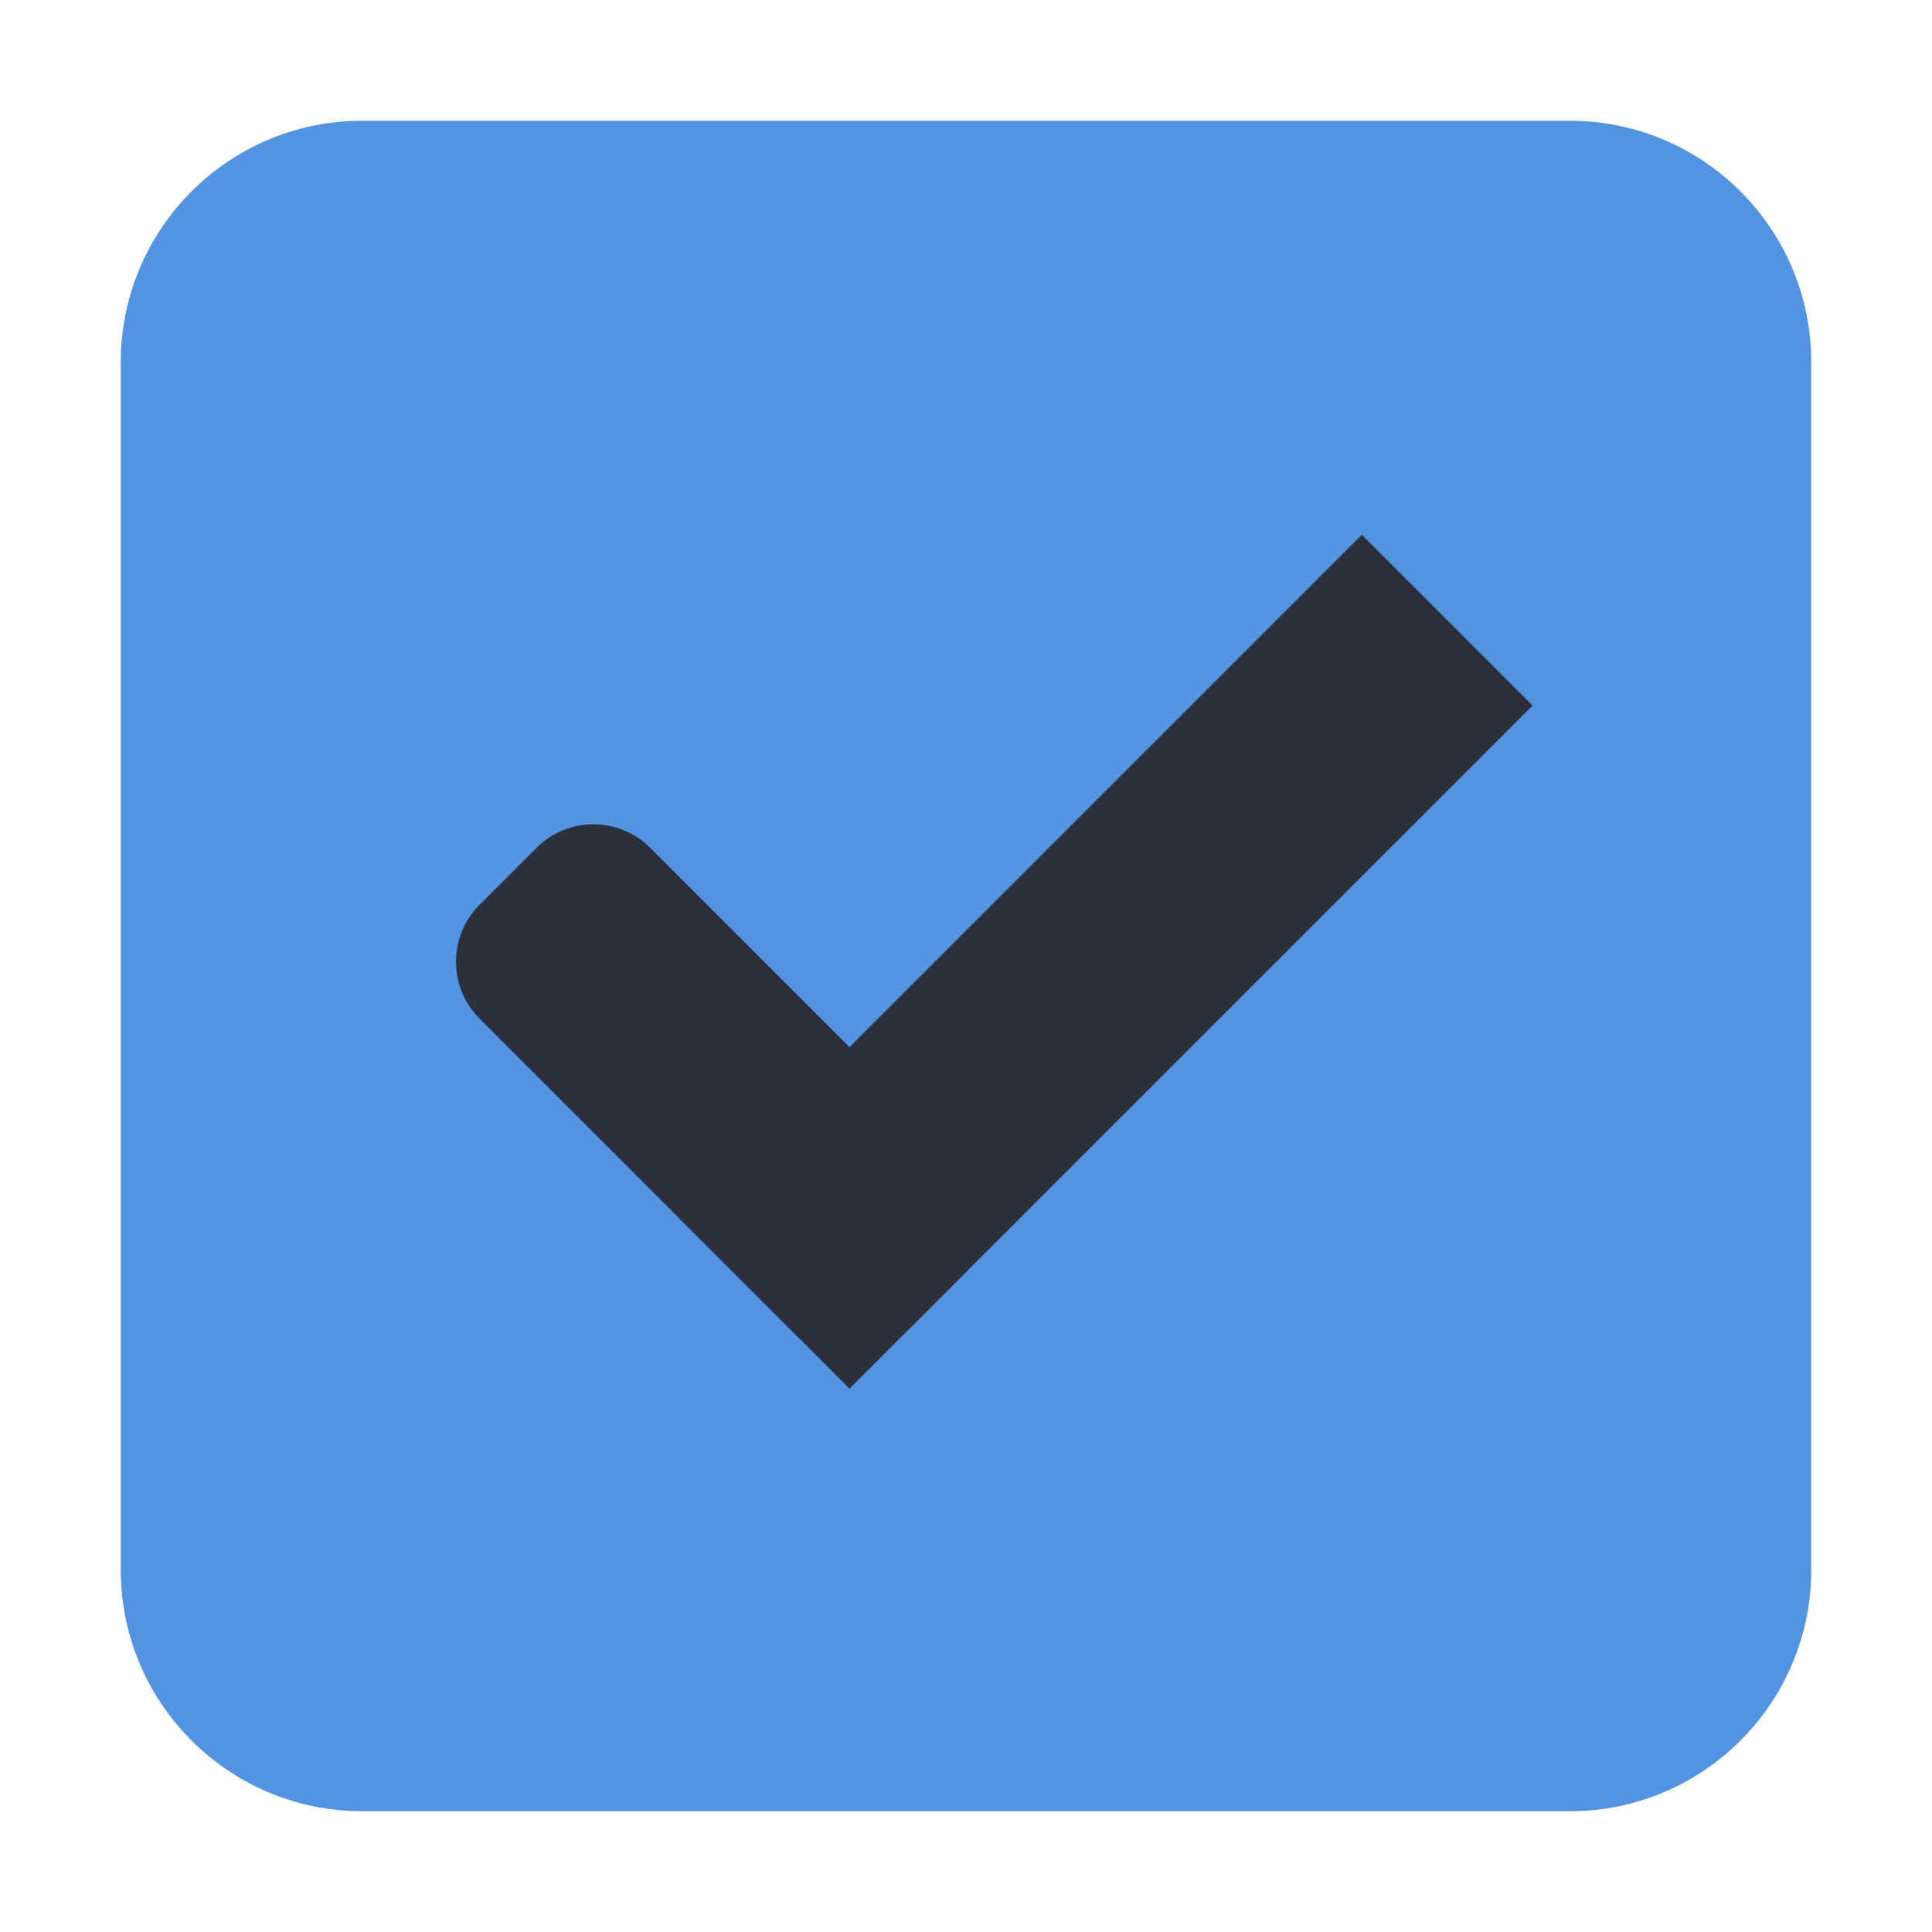
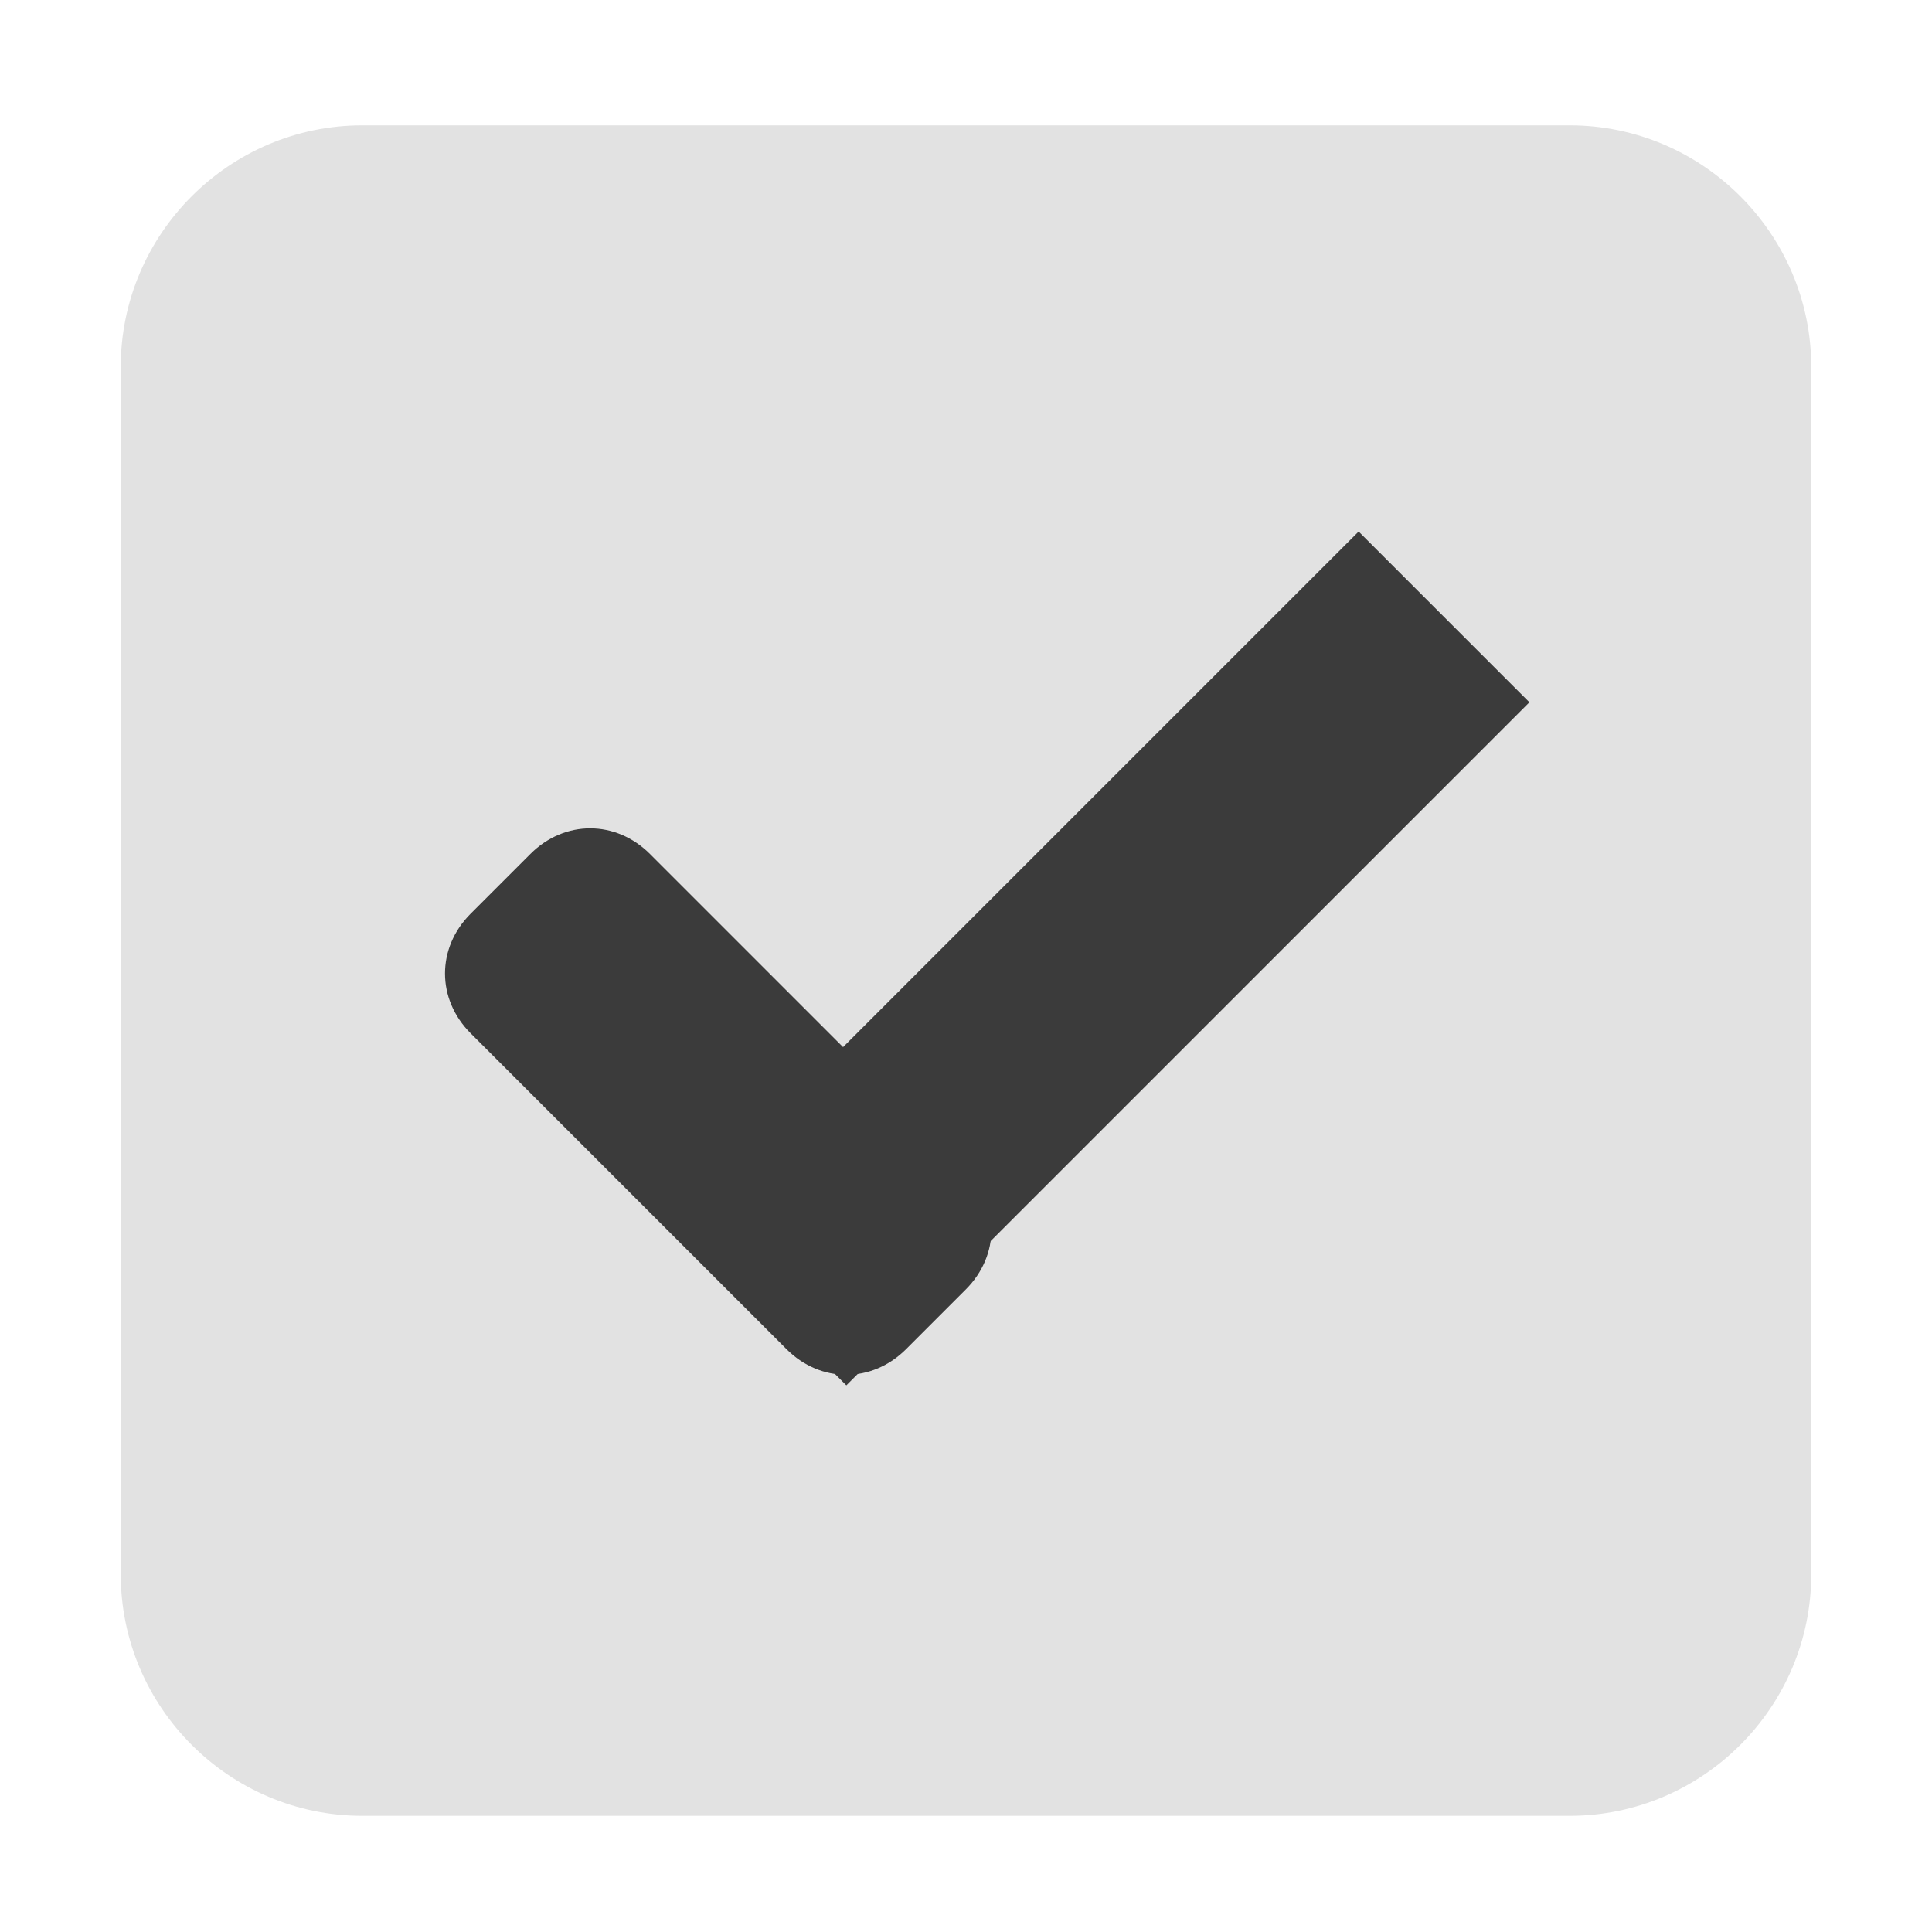
- <svg xmlns="http://www.w3.org/2000/svg" width="16" height="16" id="svg2" version="1.1">
-   <defs id="defs4">
-     <linearGradient id="linearGradient3768-6">
-       <stop style="stop-color:#0f0f0f;stop-opacity:1;" offset="0" id="stop3770-6" />
-       <stop id="stop3778-2" offset="0.078" style="stop-color:#171717;stop-opacity:1;" />
-       <stop style="stop-color:#171717;stop-opacity:1;" offset="0.974" id="stop3774-0" />
-       <stop style="stop-color:#1b1b1b;stop-opacity:1;" offset="1" id="stop3776-1" />
-     </linearGradient>
-   </defs>
+ <svg xmlns="http://www.w3.org/2000/svg" version="1.1" id="svg2" x="0px" y="0px" viewBox="0 0 16 16" style="enable-background:new 0 0 16 16;" xml:space="preserve">
+   <style type="text/css">
+ 	.st0{fill:none;}
+ 	.st1{fill:#E2E2E2;}
+ 	.st2{opacity:0.85;}
+ 	.st3{fill:#3B3B3B;}
+ 	.st4{fill:#EEEEEE;fill-opacity:0;}
+ </style>
  <g id="layer1" transform="translate(0,-1036.362)">
-     <g transform="translate(-36,1036)" style="display:inline;opacity:1" id="checkbox-checked-dark">
-       <g id="checkbox-unchecked-5-59" style="display:inline" transform="translate(19,0)">
+     <g id="checkbox-checked-dark" transform="translate(-36,1036)">
+       <g id="checkbox-unchecked-5-59" transform="translate(19,0)">
        <g id="sdsd-7-54">
-           <g transform="translate(0,-30)" id="scdsdcd-5-8">
-             <g transform="matrix(0.9295198,0,0,0.9291437,-156.7507,-212.9618)" id="g15812-6-6-1-5-4" style="display:inline">
-               <g style="display:inline" id="g5489-2-9-6-8-8-53-5" transform="matrix(0.5089163,0,0,0.5173982,161.7932,197.5643)">
-                 <g id="g5428-8-1-4-0-0-4-2" />
+           <g id="scdsdcd-5-8" transform="translate(0,-30)">
+             <g id="g15812-6-6-1-5-4" transform="matrix(0.9295198,0,0,0.9291437,-156.7507,-212.9618)">
+               <g id="g5489-2-9-6-8-8-53-5" transform="matrix(0.5089163,0,0,0.5173982,161.7932,197.5643)">
+                 <g id="g5428-8-1-4-0-0-4-2">
+ 							</g>
              </g>
            </g>
-             <rect style="color:#000000;display:inline;overflow:visible;visibility:visible;fill:none;stroke:none;stroke-width:2;marker:none;enable-background:accumulate" id="rect13523-7-11" width="16" height="16" x="17" y="30.362" />
+             <rect id="rect13523-7-11" x="17" y="30.4" class="st0" width="16" height="16" />
            <g id="g5400-6-68">
-               <rect rx="2" y="31.362" x="18" height="14" width="14" id="rect5147-9-1-5-7-6-7-4" style="color:#000000;display:inline;overflow:visible;visibility:visible;fill:#5294e2;fill-opacity:1;stroke:#000000;stroke-width:0;stroke-linecap:butt;stroke-linejoin:round;stroke-miterlimit:4;stroke-dasharray:none;stroke-dashoffset:0;stroke-opacity:1;marker:none;enable-background:accumulate" ry="2" />
+               <path id="rect5147-9-1-5-7-6-7-4" class="st1" d="M20,31.4h10c1.1,0,2,0.9,2,2v10c0,1.1-0.9,2-2,2H20c-1.1,0-2-0.9-2-2v-10        C18,32.3,18.9,31.4,20,31.4z" />
            </g>
          </g>
        </g>
      </g>
-       <g id="checkbox-checked-dark-7-37" transform="translate(36,-1036)" style="display:inline">
-         <g id="g3981-6-4-97" transform="matrix(0.7071068,0.7071068,-0.7071068,0.7071068,729.9547,305.0582)" style="opacity:0.85;fill:#1a1a1a;fill-opacity:1" />
+       <g id="checkbox-checked-dark-7-37" transform="translate(36,-1036)">
+         <g id="g3981-6-4-97" transform="matrix(0.7071068,0.7071068,-0.7071068,0.7071068,729.9547,305.0582)" class="st2">
+ 			</g>
        <g id="g4049-2-5" transform="matrix(0.7071068,0.7071068,-0.7071068,0.7071068,727.9444,295.3112)">
          <g id="g4056-7-6" transform="translate(12.37438,11.53123)">
-             <g id="g3981-0-8" transform="translate(-3,-4.999983)" style="fill:#3b3c3e;fill-opacity:1">
-               <rect ry="0.667" rx="0.667" y="1033.362" x="8" height="2" width="5" id="rect3977-39-90" style="fill:#2b303b;fill-opacity:1;stroke:none" />
-               <rect ry="0" y="1027.362" x="11" height="8" width="2" id="rect3979-7-60" style="fill:#2b303b;fill-opacity:1;stroke:none" />
+             <g id="g3981-0-8" transform="translate(-3,-4.999983)">
+               <path id="rect3977-39-90" class="st3" d="M8.7,1033.4h3.7c0.4,0,0.7,0.3,0.7,0.7v0.7c0,0.4-0.3,0.7-0.7,0.7H8.7        c-0.4,0-0.7-0.3-0.7-0.7v-0.7C8,1033.7,8.3,1033.4,8.7,1033.4z" />
+               <rect id="rect3979-7-60" x="8" y="1030.4" transform="matrix(2.535182e-006 1 -1 2.535182e-006 1043.362 1019.359)" class="st3" width="8" height="2" />
            </g>
-             <rect style="fill:#eeeeee;fill-opacity:0;stroke:none" id="rect4047-81-5" width="3" height="1" x="5" y="-8" transform="translate(0,1036.362)" />
+             <rect id="rect4047-81-5" x="6" y="1027.4" transform="matrix(2.535182e-006 1 -1 2.535182e-006 1035.362 1022.359)" class="st4" width="1" height="3" />
          </g>
        </g>
      </g>
    </g>
  </g>
</svg>
